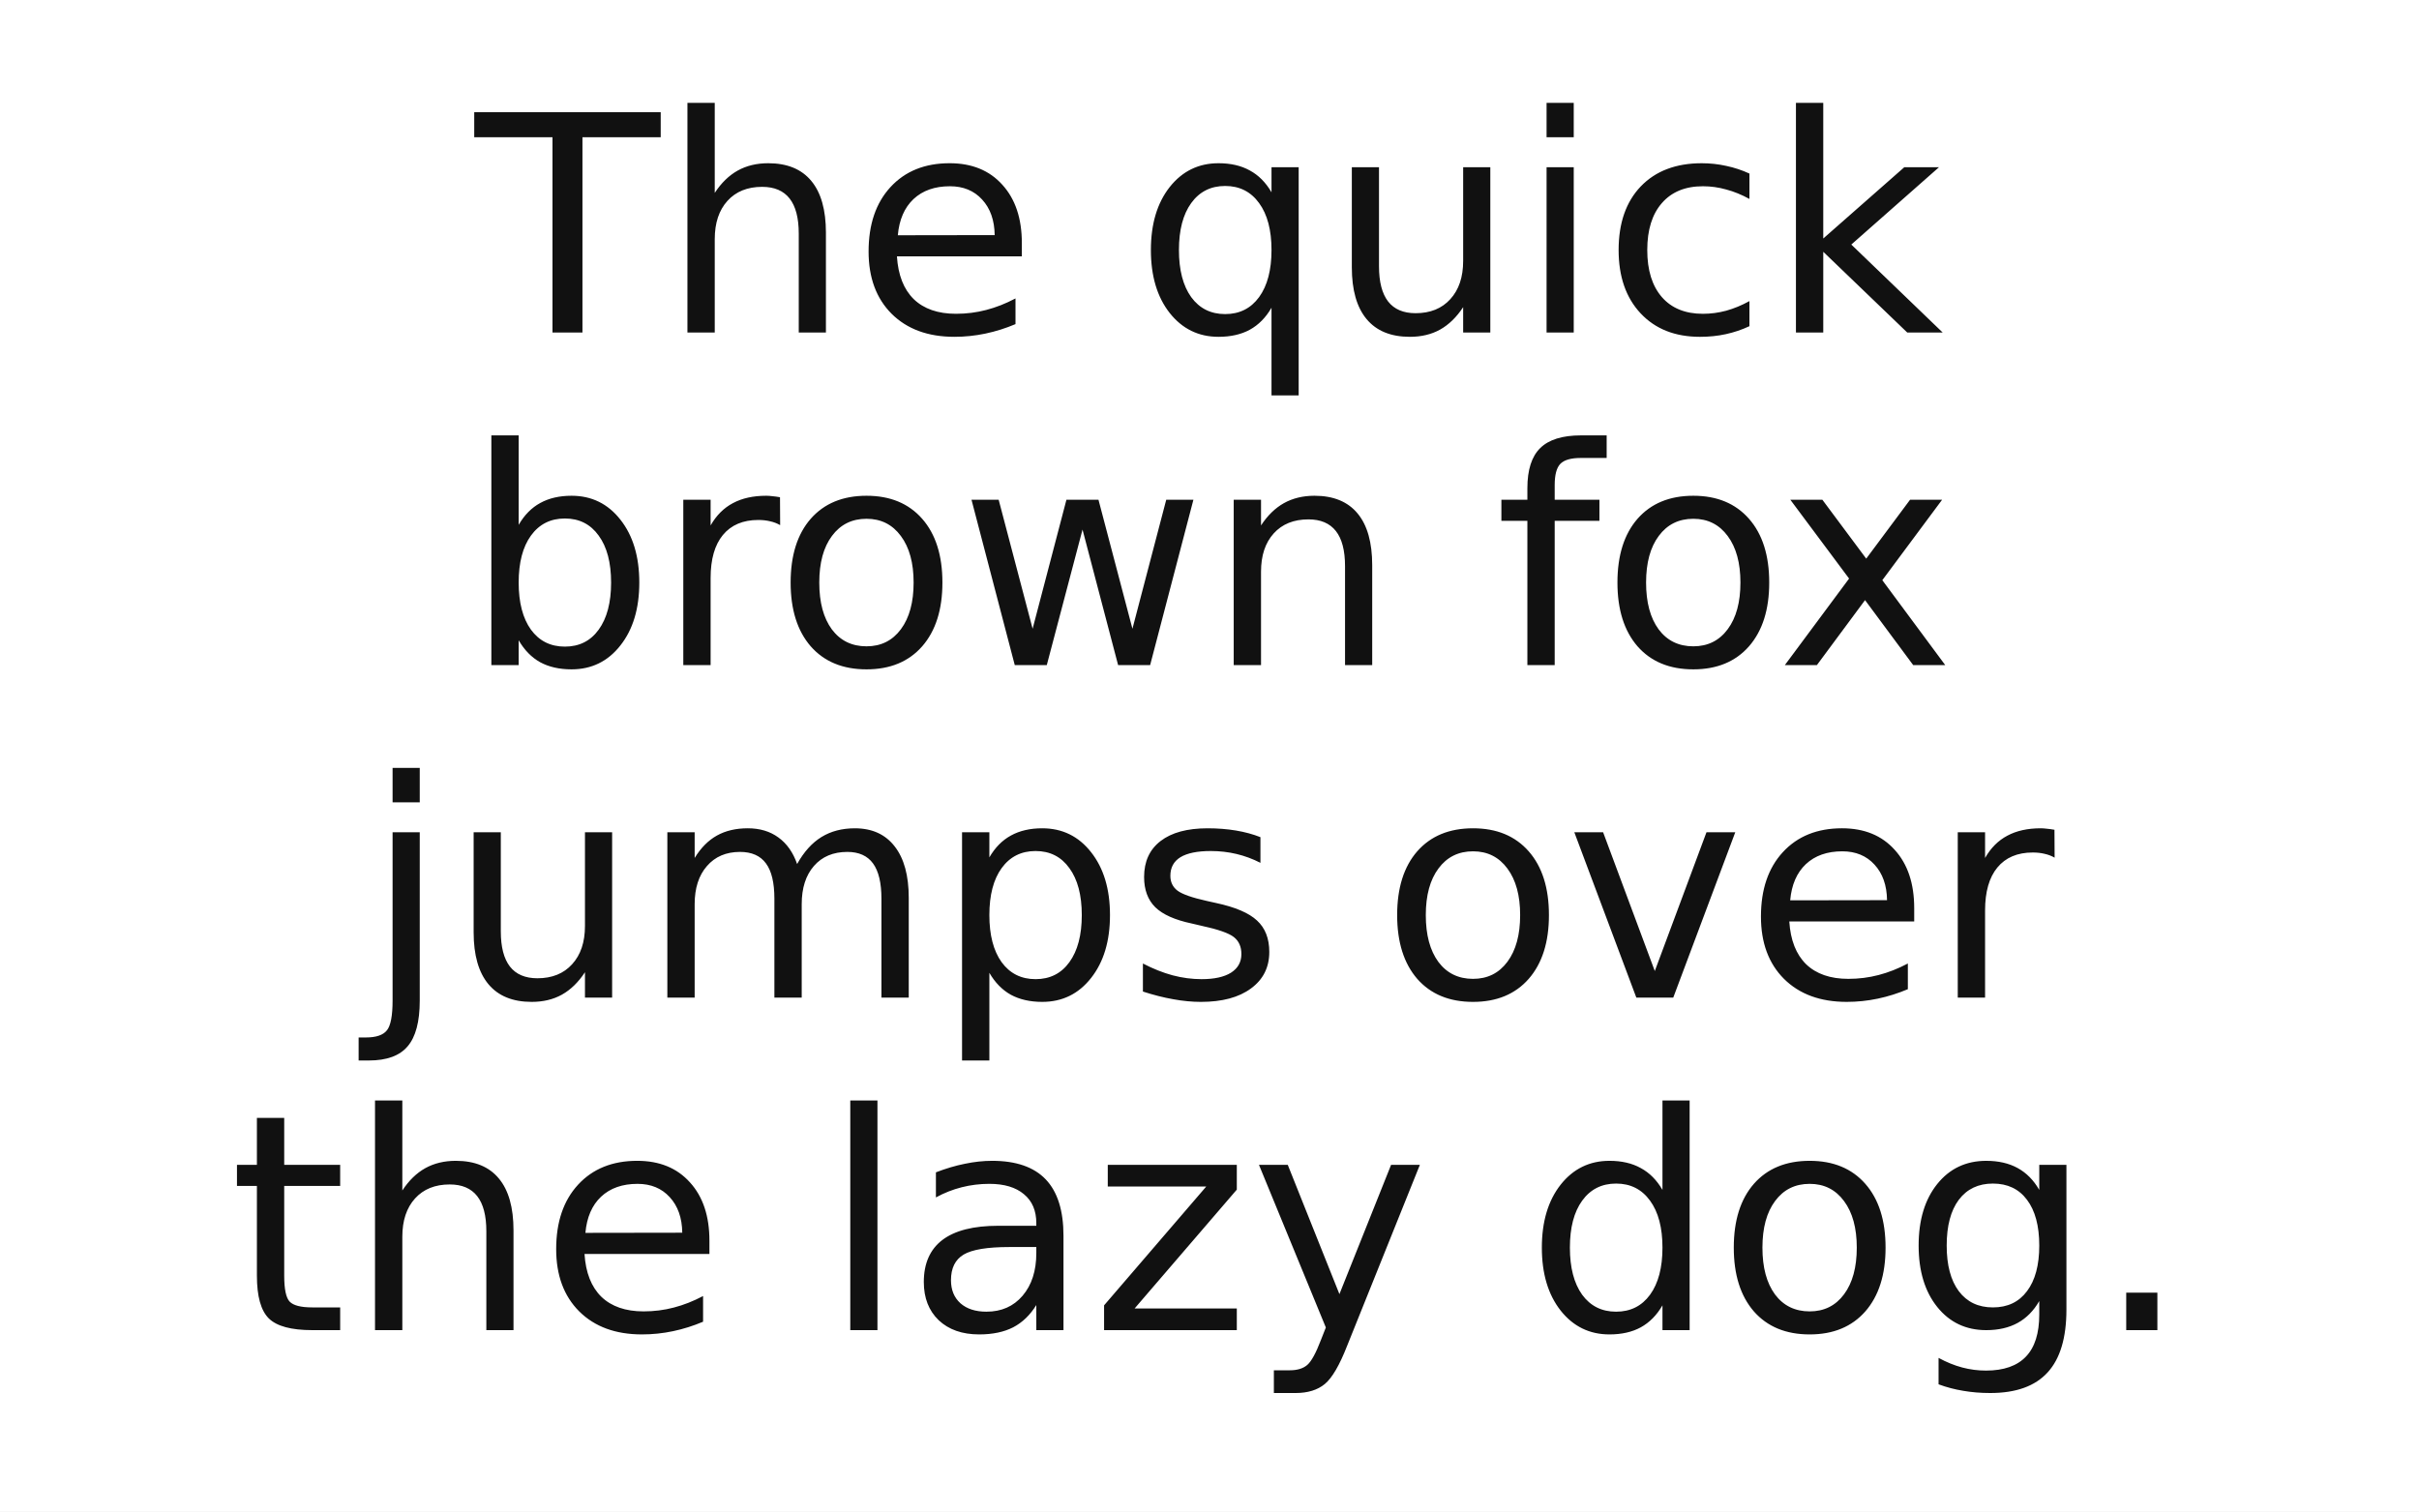
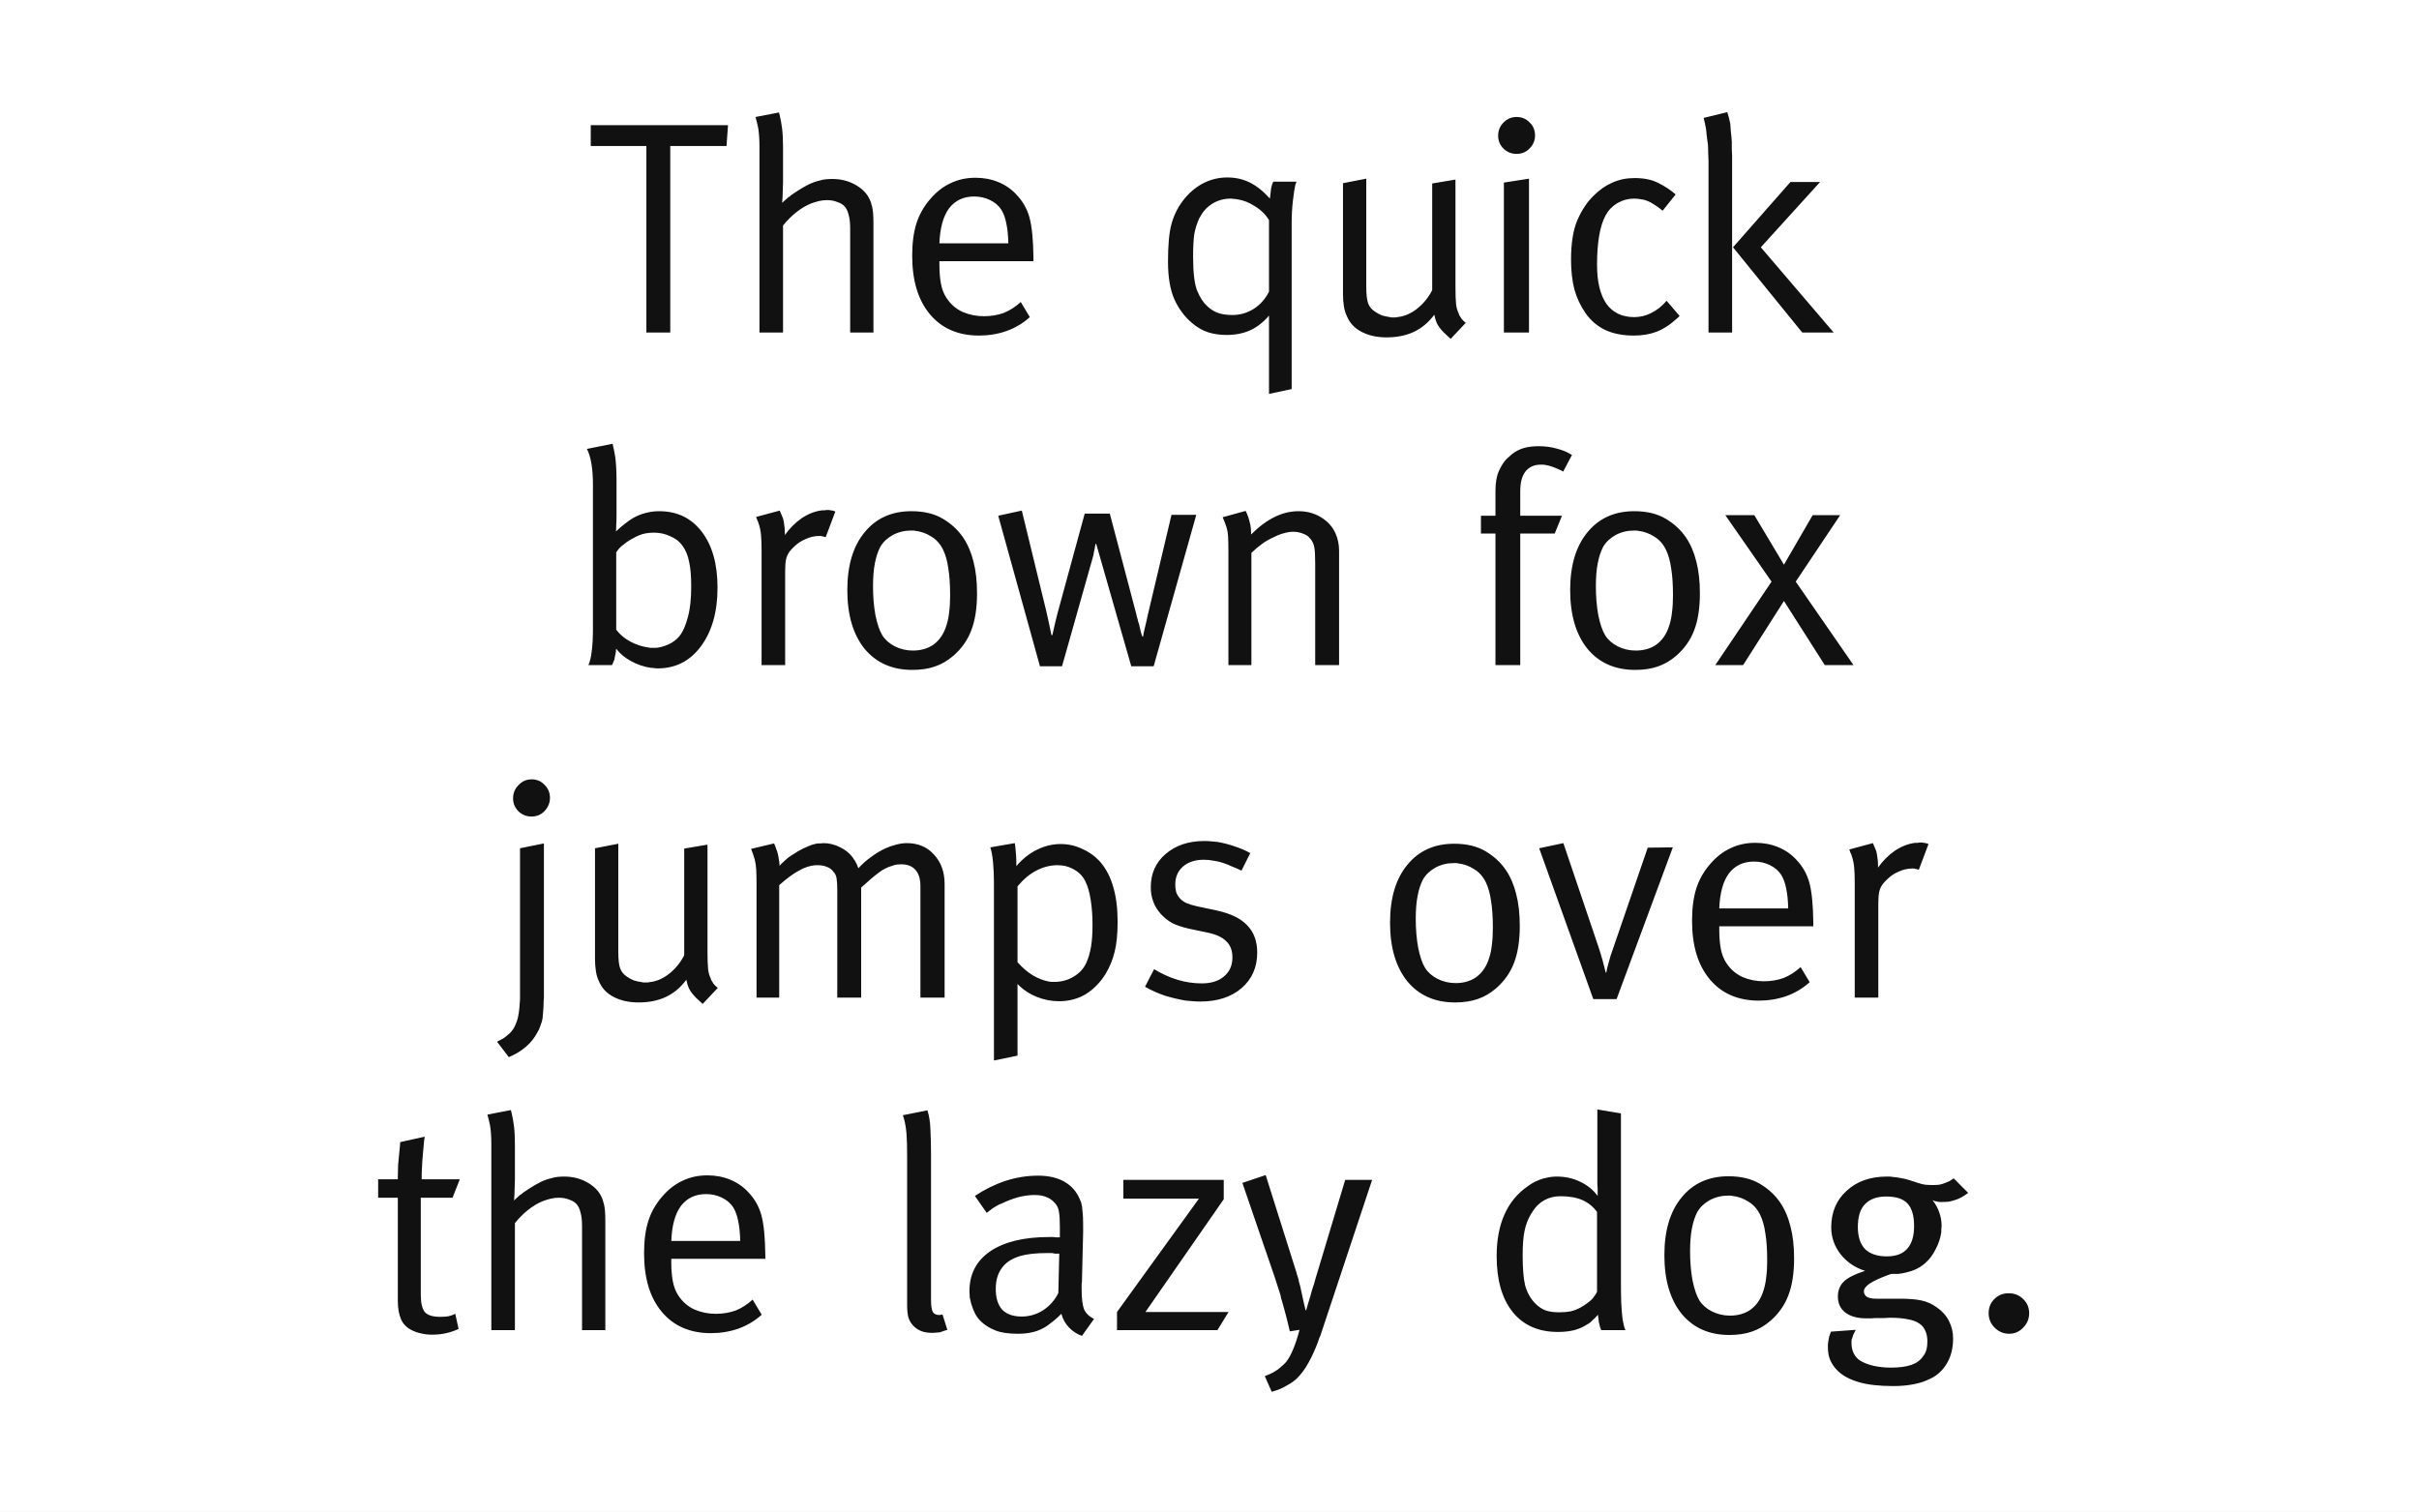
<svg xmlns="http://www.w3.org/2000/svg" viewBox="0 0 800 500">
  <path fill="#fff" d="M0 0h800v500H0z" />
  <g font-weight="400" font-size="100" font-family="Meta" text-anchor="middle" fill="#111">
-     <path d="M156.836 37.1h61.67v8.3h-25.88V110h-9.91V45.4h-25.88zM273.145 76.992V110h-8.985V77.285q0-7.764-3.027-11.62-3.028-3.858-9.082-3.858-7.275 0-11.474 4.638-4.2 4.64-4.2 12.647V110h-9.032V34.023h9.033V63.81q3.223-4.933 7.568-7.374 4.395-2.442 10.108-2.442 9.424 0 14.258 5.86 4.835 5.81 4.835 17.138zM337.94 80.41v4.395h-41.31q.587 9.277 5.567 14.16 5.03 4.834 13.965 4.834 5.176 0 10.01-1.27 4.883-1.27 9.668-3.81v8.497q-4.834 2.05-9.912 3.125-5.078 1.074-10.303 1.074-13.086 0-20.752-7.617-7.617-7.618-7.617-20.607 0-13.427 7.226-21.29 7.276-7.91 19.58-7.91 11.036 0 17.432 7.13 6.445 7.08 6.445 19.287zm-8.985-2.637q-.098-7.373-4.15-11.767-4.004-4.395-10.645-4.395-7.52 0-12.06 4.25-4.493 4.247-5.176 11.962zM389.893 82.705q0 9.912 4.052 15.576 4.102 5.616 11.23 5.616 7.13 0 11.23-5.615 4.103-5.663 4.103-15.575 0-9.912-4.102-15.527-4.1-5.664-11.23-5.664-7.13 0-11.23 5.664-4.053 5.615-4.053 15.527zm30.615 19.092q-2.832 4.883-7.178 7.275-4.297 2.344-10.35 2.344-9.914 0-16.164-7.91-6.2-7.91-6.2-20.8 0-12.892 6.2-20.802 6.25-7.91 16.163-7.91 6.053 0 10.35 2.393 4.346 2.343 7.178 7.226v-8.3h8.984V130.8h-8.984zM447.07 88.418V55.312h8.985v32.764q0 7.764 3.027 11.67 3.027 3.858 9.082 3.858 7.275 0 11.475-4.64 4.247-4.638 4.247-12.646V55.313h8.984V110h-8.983v-8.398q-3.272 4.98-7.617 7.42-4.297 2.394-10.01 2.394-9.424 0-14.307-5.86-4.883-5.86-4.883-17.138zm22.608-34.424zM511.475 55.313h8.984V110h-8.985zm0-21.29h8.984V45.4h-8.985zM578.564 57.412v8.4q-3.808-2.1-7.666-3.126-3.808-1.075-7.714-1.075-8.74 0-13.575 5.568-4.835 5.517-4.835 15.527 0 10.01 4.834 15.576 4.833 5.52 13.574 5.52 3.906 0 7.714-1.027 3.858-1.074 7.666-3.173v8.3q-3.76 1.758-7.812 2.637-4.004.88-8.545.88-12.353 0-19.63-7.765-7.274-7.763-7.274-20.947 0-13.38 7.324-21.045 7.373-7.666 20.166-7.666 4.15 0 8.105.88 3.956.83 7.666 2.538zM593.945 34.023h9.034v44.873l26.805-23.584h11.475l-29.004 25.586L642.48 110h-11.718L602.98 83.29V110h-9.035zM202.1 192.705q0-9.912-4.102-15.527-4.053-5.664-11.182-5.664-7.128 0-11.23 5.664-4.053 5.615-4.053 15.527 0 9.912 4.053 15.576 4.102 5.616 11.23 5.616 7.13 0 11.182-5.615 4.102-5.663 4.102-15.575zm-30.567-19.092q2.832-4.883 7.13-7.226 4.345-2.393 10.35-2.393 9.962 0 16.163 7.91 6.25 7.91 6.25 20.8 0 12.892-6.25 20.802-6.2 7.91-16.162 7.91-6.006 0-10.352-2.344-4.297-2.392-7.13-7.275V220H162.5v-75.977h9.033zM258.008 173.71q-1.514-.878-3.32-1.27-1.758-.438-3.907-.438-7.616 0-11.718 4.98-4.052 4.932-4.052 14.21V220h-9.033v-54.688h9.033v8.497q2.832-4.982 7.373-7.374 4.54-2.442 11.035-2.442.928 0 2.05.147 1.124.098 2.49.342zM286.572 171.61q-7.226 0-11.426 5.665-4.2 5.616-4.2 15.43 0 9.815 4.152 15.48 4.2 5.614 11.474 5.614 7.178 0 11.377-5.665 4.198-5.664 4.198-15.43 0-9.717-4.2-15.38-4.198-5.714-11.376-5.714zm0-7.616q11.72 0 18.408 7.617 6.69 7.62 6.69 21.095 0 13.428-6.69 21.094-6.69 7.616-18.408 7.616-11.767 0-18.457-7.617-6.64-7.667-6.64-21.095 0-13.476 6.64-21.094 6.69-7.616 18.457-7.616zM321.29 165.313h8.983l11.23 42.675 11.183-42.675h10.595l11.232 42.675 11.18-42.675h8.986L380.37 220h-10.595l-11.767-44.824L346.19 220h-10.594zM453.81 186.992V220h-8.986v-32.715q0-7.764-3.027-11.62-3.027-3.858-9.082-3.858-7.276 0-11.475 4.638-4.2 4.64-4.2 12.647V220h-9.032v-54.688h9.033v8.497q3.224-4.933 7.57-7.374 4.394-2.442 10.107-2.442 9.424 0 14.258 5.86 4.834 5.81 4.834 17.138zM531.348 144.023v7.47h-8.594q-4.834 0-6.738 1.954-1.856 1.953-1.856 7.032v4.832h14.795v6.983H514.16V220h-9.033v-47.705h-8.594v-6.982h8.594v-3.81q0-9.13 4.248-13.28 4.248-4.2 13.477-4.2zM560.01 171.61q-7.227 0-11.426 5.665-4.2 5.616-4.2 15.43 0 9.815 4.15 15.48 4.2 5.614 11.476 5.614 7.178 0 11.377-5.665 4.2-5.664 4.2-15.43 0-9.717-4.2-15.38-4.2-5.714-11.377-5.714zm0-7.616q11.72 0 18.408 7.617 6.69 7.62 6.69 21.095 0 13.428-6.69 21.094-6.69 7.616-18.408 7.616-11.768 0-18.457-7.617-6.64-7.667-6.64-21.095 0-13.476 6.64-21.094 6.69-7.616 18.457-7.616zM642.285 165.313l-19.775 26.61L643.31 220h-10.595l-15.918-21.484L600.88 220h-10.597l21.24-28.613-19.433-26.075h10.596l14.502 19.483 14.5-19.482zM129.834 275.313h8.984v55.664q0 10.45-4.004 15.136-3.955 4.688-12.793 4.688h-3.416v-7.616h2.392q5.127 0 6.983-2.393 1.854-2.343 1.854-9.813zm0-21.29h8.984V265.4h-8.984zM156.64 308.418v-33.106h8.985v32.764q0 7.764 3.027 11.67 3.028 3.858 9.082 3.858 7.276 0 11.475-4.64 4.247-4.638 4.247-12.646v-31.005h8.984V330h-8.983v-8.398q-3.27 4.98-7.617 7.42-4.297 2.394-10.01 2.394-9.424 0-14.307-5.86-4.882-5.86-4.882-17.138zm22.608-34.424zM263.623 285.81q3.37-6.054 8.057-8.935 4.687-2.88 11.035-2.88 8.545 0 13.183 6.005 4.64 5.957 4.64 16.992V330h-9.034v-32.715q0-7.86-2.783-11.67-2.783-3.808-8.495-3.808-6.983 0-11.036 4.638-4.053 4.64-4.053 12.647V330h-9.033v-32.715q0-7.91-2.784-11.67-2.783-3.808-8.593-3.808-6.885 0-10.938 4.687-4.054 4.64-4.054 12.598V330h-9.033v-54.688h9.033v8.497q3.076-5.03 7.373-7.423 4.296-2.393 10.204-2.393 5.957 0 10.108 3.027 4.2 3.03 6.2 8.79zM327.197 321.797V350.8h-9.033v-75.488h9.033v8.3q2.832-4.882 7.13-7.225 4.345-2.393 10.35-2.393 9.962 0 16.163 7.91 6.25 7.91 6.25 20.8 0 12.892-6.25 20.802-6.2 7.91-16.162 7.91-6.006 0-10.352-2.344-4.297-2.392-7.13-7.275zm30.567-19.092q0-9.912-4.102-15.527-4.053-5.664-11.182-5.664-7.128 0-11.23 5.664-4.053 5.615-4.053 15.527 0 9.912 4.053 15.576 4.102 5.616 11.23 5.616 7.13 0 11.182-5.615 4.102-5.663 4.102-15.575zM416.846 276.924v8.496q-3.81-1.953-7.91-2.93-4.102-.976-8.497-.976-6.69 0-10.06 2.05-3.32 2.05-3.32 6.153 0 3.125 2.393 4.93 2.393 1.76 9.62 3.37l3.075.684q9.57 2.052 13.575 5.812 4.052 3.71 4.052 10.4 0 7.617-6.054 12.06-6.005 4.444-16.552 4.444-4.395 0-9.18-.88-4.736-.83-10.01-2.538v-9.277q4.98 2.59 9.815 3.907 4.834 1.27 9.57 1.27 6.348 0 9.766-2.15 3.417-2.196 3.417-6.15 0-3.663-2.49-5.617-2.442-1.953-10.79-3.76l-3.126-.732q-8.35-1.758-12.06-5.37-3.71-3.663-3.71-10.01 0-7.715 5.468-11.915 5.47-4.2 15.527-4.2 4.98 0 9.375.734 4.395.732 8.106 2.197zM487.158 281.61q-7.226 0-11.426 5.665-4.2 5.616-4.2 15.43 0 9.815 4.152 15.48 4.2 5.614 11.474 5.614 7.178 0 11.377-5.665 4.2-5.664 4.2-15.43 0-9.717-4.2-15.38-4.2-5.714-11.377-5.714zm0-7.616q11.72 0 18.408 7.617 6.69 7.62 6.69 21.095 0 13.428-6.69 21.094-6.69 7.616-18.408 7.616-11.767 0-18.457-7.617-6.64-7.667-6.64-21.095 0-13.476 6.64-21.094 6.69-7.616 18.458-7.616zM520.654 275.313h9.522l17.09 45.898 17.09-45.897h9.52L553.37 330H541.16zM633.057 300.41v4.395h-41.31q.587 9.277 5.567 14.16 5.03 4.834 13.965 4.834 5.175 0 10.01-1.27 4.882-1.27 9.667-3.81v8.497q-4.834 2.05-9.912 3.125-5.078 1.074-10.303 1.074-13.086 0-20.752-7.617-7.617-7.618-7.617-20.607 0-13.427 7.227-21.29 7.275-7.91 19.58-7.91 11.035 0 17.43 7.13 6.447 7.08 6.447 19.287zm-8.985-2.637q-.097-7.373-4.15-11.767-4.004-4.395-10.645-4.395-7.52 0-12.06 4.25-4.492 4.247-5.176 11.962zM679.492 283.71q-1.513-.878-3.32-1.27-1.758-.438-3.906-.438-7.618 0-11.72 4.98-4.052 4.932-4.052 14.21V330h-9.033v-54.688h9.034v8.497q2.832-4.982 7.373-7.374 4.54-2.442 11.035-2.442.928 0 2.05.147 1.124.098 2.49.342zM93.994 369.785v15.527H112.5v6.983H93.994v29.687q0 6.69 1.807 8.594 1.856 1.904 7.47 1.904h9.23V440h-9.23q-10.4 0-14.354-3.857-3.955-3.907-3.955-14.16v-29.688h-6.59v-6.983h6.59v-15.527zM169.824 406.992V440h-8.984v-32.715q0-7.764-3.027-11.62-3.028-3.858-9.083-3.858-7.275 0-11.474 4.638-4.2 4.64-4.2 12.647V440h-9.033v-75.977h9.034v29.786q3.222-4.933 7.568-7.374 4.395-2.442 10.107-2.442 9.424 0 14.258 5.86 4.834 5.81 4.834 17.138zM234.62 410.41v4.395h-41.31q.586 9.277 5.567 14.16 5.03 4.834 13.965 4.834 5.176 0 10.01-1.27 4.882-1.27 9.668-3.81v8.497q-4.834 2.05-9.913 3.125-5.078 1.074-10.302 1.074-13.086 0-20.752-7.617-7.617-7.618-7.617-20.607 0-13.427 7.226-21.29 7.275-7.91 19.58-7.91 11.035 0 17.432 7.13 6.445 7.08 6.445 19.287zm-8.985-2.637q-.098-7.373-4.15-11.767-4.005-4.395-10.645-4.395-7.52 0-12.06 4.25-4.493 4.247-5.176 11.962zM281.2 364.023h8.986V440H281.2zM333.79 412.51q-10.89 0-15.09 2.49-4.198 2.49-4.198 8.496 0 4.785 3.125 7.617 3.174 2.783 8.594 2.783 7.47 0 11.964-5.273 4.54-5.322 4.54-14.11v-2.003zm17.92-3.71V440h-8.985v-8.3q-3.077 4.98-7.666 7.372-4.59 2.344-11.232 2.344-8.398 0-13.38-4.687-4.93-4.738-4.93-12.648 0-9.228 6.152-13.916 6.2-4.687 18.457-4.687h12.598v-.88q0-6.202-4.102-9.57-4.053-3.42-11.426-3.42-4.687 0-9.13 1.124-4.444 1.123-8.546 3.37v-8.3q4.933-1.906 9.572-2.833 4.638-.976 9.033-.976 11.865 0 17.725 6.152 5.86 6.153 5.86 18.653zM366.357 385.313h42.676v8.203l-33.79 39.306h33.79V440h-43.896v-8.203l33.79-39.307h-32.57zM445.557 445.078q-3.81 9.766-7.422 12.744-3.614 2.98-9.668 2.98h-7.178v-7.52h5.272q3.71 0 5.762-1.76 2.05-1.756 4.54-8.3l1.613-4.1-22.12-53.81h9.522l17.09 42.774 17.09-42.773h9.52zM549.805 393.613v-29.59h8.984V440h-8.985v-8.203q-2.832 4.883-7.178 7.275-4.297 2.344-10.352 2.344-9.912 0-16.162-7.91-6.2-7.91-6.2-20.8 0-12.892 6.2-20.802 6.25-7.91 16.162-7.91 6.055 0 10.352 2.393 4.346 2.343 7.178 7.226zm-30.616 19.092q0 9.912 4.052 15.576 4.102 5.616 11.23 5.616 7.13 0 11.23-5.615 4.103-5.663 4.103-15.575 0-9.912-4.102-15.527-4.1-5.664-11.23-5.664-7.13 0-11.23 5.664-4.054 5.615-4.054 15.527zM598.486 391.61q-7.226 0-11.425 5.665-4.2 5.616-4.2 15.43 0 9.815 4.152 15.48 4.2 5.614 11.474 5.614 7.178 0 11.377-5.665 4.2-5.664 4.2-15.43 0-9.717-4.2-15.38-4.2-5.714-11.377-5.714zm0-7.616q11.72 0 18.41 7.617 6.688 7.62 6.688 21.095 0 13.428-6.69 21.094-6.69 7.616-18.408 7.616-11.767 0-18.457-7.617-6.64-7.667-6.64-21.095 0-13.476 6.64-21.094 6.69-7.616 18.456-7.616zM674.414 412.02q0-9.764-4.053-15.135-4.003-5.37-11.278-5.37-7.227 0-11.28 5.37-4.003 5.37-4.003 15.136 0 9.718 4.003 15.09 4.052 5.37 11.28 5.37 7.274 0 11.278-5.37 4.054-5.372 4.054-15.09zm8.984 21.193q0 13.965-6.2 20.752-6.202 6.836-18.995 6.836-4.736 0-8.935-.732-4.2-.683-8.155-2.148v-8.74q3.955 2.148 7.813 3.174 3.857 1.025 7.86 1.025 8.84 0 13.234-4.64 4.394-4.59 4.394-13.916v-4.443q-2.783 4.835-7.13 7.227-4.345 2.393-10.4 2.393-10.058 0-16.21-7.666-6.153-7.666-6.153-20.313 0-12.694 6.154-20.36 6.152-7.666 16.21-7.666 6.055 0 10.4 2.393 4.347 2.392 7.13 7.226v-8.3h8.984zM703.174 427.598h10.303V440h-10.303z" />
+     <path d="M195.366 48.3v-6.9h45.4l-.5 6.9h-18.6V110h-7.9V48.3h-18.4zM251.162 48.6q0-2-.1-3.4-.1-1.5-.3-2.8l-.4-1.8q-.2-.9-.5-1.9l7.8-1.5v.3q.1.1.1.2.6 2.4.9 4.9.3 2.5.3 6.1v11.6q0 1.4-.1 3.1 0 1.7-.2 3.7.6-.6 1.1-1 .5-.5 1-.9l.4-.2.4-.4q.4-.3.9-.6l1.2-.8q2-1.3 3.8-2.2 1.9-.9 3.7-1.3 1-.3 2-.4 1-.1 2.1-.1 4.5 0 8.1 2.2 3.6 2.2 4.7 5.7.1.2.1.5.1.2.2.5.3 1.2.4 2.6.1 1.3.1 3.6V110h-7.7V75.6q0-2.8-.5-4.5-.4-1.8-1.4-2.9-.9-.9-2.4-1.4-1.5-.6-3.4-.6-1.3 0-2.6.3t-2.6.8q-2.5 1-4.9 2.9-2.3 1.8-4.4 4.4V110h-7.8V48.6zM325.377 104.6q3.6 0 6.6-1.1 3-1.2 5.6-3.6l3 5q-3.3 3-7.7 4.6-4.3 1.5-9.1 1.5-10.3 0-16.2-7-5.9-7-5.9-19.4 0-6.3 1.4-10.7 1.4-4.4 4.6-8.1 3-3.5 6.7-5.2 3.7-1.8 8.2-1.8 4.1 0 7.5 1.4 3.5 1.4 6 4.1 3.2 3.3 4.4 7.7 1.2 4.4 1.3 13.3v1.1h-31.1v1.2q0 3.5.5 6.2t1.8 4.7q2.1 3.2 5.4 4.7 3.3 1.4 7 1.4zm-3.2-39.6q-5.3 0-8.3 3.9-2.9 3.9-3.2 11.6h22.8q-.1-4.1-.7-6.7-.5-2.6-1.6-4.4-1.3-2-3.7-3.2-2.4-1.2-5.3-1.2zM419.976 65.7q.2-2.1.4-3.4.3-1.4.7-2.2h7.7q-.1.2-.2.5-.1.2-.2.6-.4 1.8-.8 5.3-.4 3.4-.4 7.3v54.9l-7.5 1.6v-25.9q-2.8 3.3-6.3 4.9-3.4 1.5-7.7 1.5-3.4 0-6.2-.9-2.7-.9-5.2-3-3.7-3.1-5.9-7.9-2.1-4.8-2.1-12.4 0-8.2 1.1-12.3 1.1-4.2 3.6-7.6 2.8-3.8 6.6-5.9 3.9-2.1 8.3-2.1 4.1 0 7.5 1.7 3.4 1.7 6.6 5.3zm-.3 30.8V72.8q-1.7-2.8-4.7-4.6-2.9-1.9-6-2.3-.5-.1-1-.1-.5-.1-1-.1-3.2 0-5.9 1.6t-4.2 4.5q-.1.1-.2.3 0 .1-.1.2-1.1 2.4-1.6 5.1-.4 2.7-.4 7.4 0 8.2 1.4 11.5 1.4 3.3 3.3 5 1.6 1.5 3.5 2.2 2 .7 4.8.7 3.8 0 7-2t5.1-5.7zM444.145 97.2V60.6l7.7-1.5v35.8q0 3.7.6 5.4.6 1.7 2.3 2.8 1 .7 2.2 1.2 1.3.4 2.7.6.3.1.6.1h1.2q.3 0 .6-.1 3.4-.3 6.5-2.7 3.2-2.5 5.1-6.2V60.7l7.7-1.3v35.3q0 4.1.2 5.9.2 1.8.9 3.1v.2q.1 0 .1.1v.2q.1 0 .1.1.2.3.3.5.2.2.3.5.3.3.6.7.4.3.9.8l-5 5.3q-.9-.8-1.6-1.5-.7-.6-1.2-1.2-1.1-1.2-1.7-2.4-.6-1.3-.9-2.9-2.8 3.8-6.8 5.7-3.9 1.8-9 1.8-4.7 0-8.2-1.8-3.5-1.8-4.9-5.2-.7-1.4-1-3.3-.3-1.9-.3-4.1zM497.36 110V60.4l8.3-1.3V110h-8.3zm-1.9-65.1q0-2.6 1.8-4.4 1.8-1.8 4.3-1.8 2.6 0 4.3 1.8 1.8 1.7 1.8 4.3 0 2.5-1.8 4.3-1.7 1.8-4.3 1.8-2.5 0-4.3-1.7-1.8-1.8-1.8-4.3zM540.565 58.9q4.7 0 7.8 1.6 3.1 1.5 5.8 3.8l-4.3 5.4q-1.6-1.3-2.9-2.1-1.2-.8-2.3-1.2-1-.4-2.1-.5-1-.2-2.2-.2-2.9 0-5.5 1.5-2.5 1.5-3.9 4.1-1.4 2.6-2.1 6.7-.7 4.1-.7 9.6 0 8.4 3.1 12.9 3.2 4.4 9.2 4.4 3 0 5.7-1.4 2.8-1.4 5-4l4.3 5q-.3.4-.7.7-.3.3-.7.6-3.1 2.8-6.4 4-3.2 1.2-7.4 1.2-5.3 0-9.3-1.8-4-1.9-6.6-5.6-2.5-3.6-3.7-7.9-1.1-4.3-1.1-9.8 0-8.2 2.1-13.1 2.2-5 5.4-8.1 2.9-2.9 6.2-4.3 3.3-1.5 7.3-1.5zM564.134 42.2q-.1-.5-.2-.9t-.1-.7l-.1-.1q0-.3-.1-.6-.1-.4-.2-.9l7.8-1.9q.3 1 .5 1.7t.3 1.3q.1.2.1.5.1.2.1.4.1 1.1.2 2.7.2 1.5.3 3.2v2.4q.1 1.2.1 2.2V110h-7.8V53.2q0-1.1-.1-2.5 0-1.4-.1-2.9-.2-1.5-.4-2.9-.1-1.5-.3-2.7zm9 39.6l19-21.6h9.8l-19.6 21.6 24.1 28.2h-10.4l-22.9-28.2zM194.095 148.5l8.5-1.7q.3 1.2.5 2.3l.4 2.2q.2 1.7.3 3.6.1 1.9.1 4.3v11.1q0 1.9-.1 3.5 0 1.5-.1 2 1.5-1.4 2.9-2.5t2.7-1.9q2.1-1.2 4.2-1.7 2.1-.6 4.5-.6 8.9 0 14.1 6.8 5.2 6.8 5.2 18.5 0 12-5.5 19.4-5.4 7.3-14.3 7.3-.6 0-1.2-.1-.5 0-1.1-.1-3.4-.5-6.5-2.2-3.1-1.7-4.9-4.1 0 .2-.1.5v.4q-.1.8-.3 1.5l-.2 1.2q-.2.4-.4.9-.1.4-.4.9h-7.8q.8-1.8 1.1-4.6.4-2.8.4-7.8v-47.3q0-4-.5-6.9-.5-3-1.5-4.9zm13.2 30.8q-.9.7-1.4 1.1-.5.3-.8.7l-.2.2-.2.2q-.2.2-.4.5t-.5.7v25.6q1.7 2.3 4.6 3.9 3 1.6 6.1 2 .4.1.8.1h1.6q.5-.1.9-.1 2.2-.4 4.2-1.5 2-1.2 3.1-2.8 1.4-2 2.4-5.8 1.1-3.9 1.1-10.2 0-5-.7-8.1-.6-3.1-2.2-5.3-1.4-2-4-3.1-2.5-1.2-5.4-1.2-1.3 0-2.6.2-1.2.2-2.4.7-1 .4-2 1-1 .5-2 1.2zM251.864 182q0-3.3-.2-5.2-.2-2-.8-3.7-.1-.5-.4-1-.2-.5-.4-1.1l7.8-2.1.6 1.4q.3.6.5 1.2.3 1.1.4 2.2.2 1.1.2 2.6v.7q2.4-3.4 5.6-5.6 3.3-2.2 6.8-2.6h.8q.4-.1.8-.1H273.864q.4 0 .8.1t.7.1q.4.1.6.2l.3.1-3.2 8.5q-.4-.1-.7-.2-.3-.1-.5-.1-.2-.1-.5-.1h-.5q-2.2 0-4.4 1-2.2.9-3.9 2.6l-.8.8q-.3.4-.6.7-.9 1.2-1.2 2.6-.3 1.4-.3 3.8V220h-7.8v-38zM280.22 195.2q0-12.2 5.7-19.1 5.7-7 15.5-7 6.2 0 10.4 2.5t6.7 6.2q2.3 3.4 3.4 7.9 1.2 4.5 1.2 10.6 0 7.3-1.9 12.2-1.8 4.8-5.9 8.4-2.9 2.5-6.2 3.6-3.2 1.1-7.4 1.1-10 0-15.8-7-5.7-7.1-5.7-19.4zm31.7-13.3q-1.4-2.9-3.9-4.4-2.5-1.6-5.3-1.9-.3-.1-.7-.1h-.7q-3.3 0-6.1 1.5-2.7 1.5-4.1 3.9-1.2 2.3-1.8 5.5-.6 3.1-.6 7.5 0 5.2.8 9.6.9 4.4 2.3 6.7 1.4 2.2 4.1 3.6 2.8 1.4 6 1.4 3.9 0 6.7-1.9 2.8-2 4.1-5.6l.2-.6.2-.6q.6-2 .8-4.2.3-2.2.3-5.4 0-5.3-.6-8.9-.5-3.6-1.7-6.1zM343.93 220.4l-13.8-49.8 7.8-1.7 8 32.9q.8 3.4 1.3 5.9l.5 2.4h.3l.5-2.2q.5-2.3 1.2-5l9-33h8.3l8.8 33.4q.1.6.3 1.2.2.6.3 1.3.1.1.1.2t.1.2q.4 1.6.7 3 .4 1.3.5 1.4h.2q0-.1.2-1.2.3-1.2.6-2.6.2-.9.4-1.7.2-.9.3-1.4l7.9-33.4h8.2l-14.1 50.1h-7.4l-11.6-40.5h-.2l-.2.9q-.1.9-.4 2 0 .4-.1.8l-.2.6q0 .2-.1.4 0 .2-.1.4l-10 35.4h-7.3zM406.256 182.9q0-3.5-.1-5.3-.1-1.9-.6-3.4-.2-.7-.5-1.4-.3-.8-.7-1.7l7.6-2.1q.5 1 .8 1.9.3.8.5 1.7.3 1 .4 2 .1 1 .1 2.2 3.9-3.9 7.8-5.8t7.9-1.9q4.1 0 7.4 2 3.3 2 4.8 5.3.6 1.3.9 2.8.3 1.5.3 3V220h-7.9v-33.7q0-3.8-.3-5.3-.3-1.6-1.3-2.8h-.1q0-.1-.1-.2-.8-1-2.3-1.5-1.5-.6-3.2-.6-1.4 0-3.1.5-1.6.4-3.3 1.3-2.1.9-4 2.3t-3.4 2.9V220h-7.6v-37.1zM519.87 150.5l-2.9 5.5q-.1-.1-.2-.1-.1-.1-.3-.2-1.2-.6-2.8-1.2-1.6-.6-3.3-.8h-.8q-3.3 0-5.1 2.3-1.7 2.2-1.7 6.5v8.1h13.8l-2.4 5.9h-11.4V220h-8.2v-43.5h-4.8v-5.9h4.8v-8.2q0-4 1.1-6.5t2.5-4q.5-.5 1-.9.5-.5.9-.8 1.8-1.4 3.9-2 2.1-.6 4.9-.6 3.2 0 6 .8 2.8.7 5 2.1zM519.28 195.2q0-12.2 5.7-19.1 5.7-7 15.5-7 6.2 0 10.4 2.5t6.7 6.2q2.3 3.4 3.4 7.9 1.2 4.5 1.2 10.6 0 7.3-1.9 12.2-1.8 4.8-5.9 8.4-2.9 2.5-6.2 3.6-3.2 1.1-7.4 1.1-10 0-15.8-7-5.7-7.1-5.7-19.4zm31.7-13.3q-1.4-2.9-3.9-4.4-2.5-1.6-5.3-1.9-.3-.1-.7-.1h-.7q-3.3 0-6.1 1.5-2.7 1.5-4.1 3.9-1.2 2.3-1.8 5.5-.6 3.1-.6 7.5 0 5.2.8 9.6.9 4.4 2.3 6.7 1.4 2.2 4.1 3.6 2.8 1.4 6 1.4 3.9 0 6.7-1.9 2.8-2 4.1-5.6l.2-.6.2-.6q.6-2 .8-4.2.3-2.2.3-5.4 0-5.3-.6-8.9-.5-3.6-1.7-6.1zM585.878 192.4l-15.3-22h9.6l9.8 16.4 9.5-16.4h9.1l-14.7 22 19.1 27.6h-9.5l-13.5-21.2-13.5 21.2h-9.2l18.6-27.6zM171.98 328.3v-47.7l7.9-1.6v51q0 .6-.1 1.3 0 1.4-.1 2.7-.1 1.4-.2 2.3 0 .4-.1.8-.1.5-.2.9-.3.9-.6 1.7-.3.9-.8 1.7-1.5 2.9-3.9 4.9-2.3 2-5.6 3.4l-3.9-5.1q.9-.5 1.5-.8.6-.3 1-.6.3-.2.5-.4.2-.1.4-.3l.4-.4q.2-.1.4-.3 1.4-1.4 2-3.1.7-1.6 1-3.7.1-.9.2-1.7.1-.8.1-1.5.1-.8.1-1.6v-1.9zm-2.3-64.2q0-2.6 1.8-4.4 1.8-1.9 4.3-1.9 2.6 0 4.3 1.8 1.8 1.8 1.8 4.3t-1.8 4.4q-1.7 1.8-4.3 1.8-2.5 0-4.3-1.7-1.8-1.8-1.8-4.3zM196.78 317.2v-36.6l7.7-1.5v35.8q0 3.7.6 5.4.6 1.7 2.3 2.8 1 .7 2.2 1.2 1.3.4 2.7.6.3.1.6.1h1.2q.3 0 .6-.1 3.4-.3 6.5-2.7 3.2-2.5 5.1-6.2v-35.3l7.7-1.3v35.3q0 4.1.2 5.9.2 1.8.9 3.1v.2q.1 0 .1.1v.2q.1 0 .1.1.2.3.3.5.2.2.3.5.3.3.6.7.4.3.9.8l-5 5.3q-.9-.8-1.6-1.5-.7-.6-1.2-1.2-1.1-1.2-1.7-2.4-.6-1.3-.9-2.9-2.8 3.8-6.8 5.7-3.9 1.8-9 1.8-4.7 0-8.2-1.8-3.5-1.8-4.9-5.2-.7-1.4-1-3.3-.3-1.9-.3-4.1zM250.197 292.9q0-3.4-.1-5.2-.1-1.9-.5-3.4-.2-.8-.5-1.6-.3-.9-.7-1.9l7.6-1.8q.4.8.7 1.8.4.9.6 1.9.2.9.3 1.8.2.8.2 1.5v.4q.7-.8 1.3-1.3.6-.6 1.1-1 .3-.3.6-.5l.6-.4q.5-.4 1.1-.7.6-.4 1.4-.9 1.9-1.1 3.5-1.7 1.6-.7 3.1-.9h.9q.5-.1.9-.1 2.9 0 5.6 1.4 2.7 1.3 4.3 3.6l.2.4.3.3q.1.3.2.5.2.2.3.5.2.3.3.7.2.4.4.9 2-2.2 4.3-3.8 2.3-1.7 4.7-2.8 1.8-.8 3.5-1.2 1.8-.5 3.5-.5 5.6 0 9 3.8 3.5 3.8 3.5 9.7V330h-8v-36.8q0-3.6-1.6-5.4-1.6-1.9-4.8-1.9-.7 0-1.5.1-.7.1-1.4.4-1.2.3-2.3.9-1.1.5-2.1 1.3-1.1.8-2.4 1.9-1.2 1-2.6 2.3l-.9.8V330h-7.9v-35.4q0-2.7-.2-3.8-.1-1.1-.7-2l-.2-.2q-.1-.2-.3-.4-.9-1.1-2.2-1.5-1.2-.5-2.9-.5h-.7q-2.7.2-5.5 1.8-2.8 1.5-6.5 4.8V330h-7.5v-37.1zM328.712 292.3q0-4.1-.3-7.1-.3-3.1-.9-4.9l8.1-1.4q.2 1.1.3 2.7.2 1.6.2 3.6v1.3q3.1-3.6 6.8-5.4 3.8-1.9 7.9-1.9 3.8 0 7.3 1.7 3.5 1.6 6 4.5 2.8 3.4 4.1 8.2 1.4 4.7 1.4 11.4 0 6-1 9.9-.9 3.8-3 7.3-2.7 4.3-6.6 6.7-3.9 2.3-8.8 2.3-3.8 0-7.5-1.5-3.6-1.5-6.2-4.2v23.7l-7.8 1.6v-58.5zm7.8.9v25.1q2.4 2.7 5 4.3 2.7 1.6 5.4 2.1.4 0 .9.1h.9q3.5 0 6.3-1.7 2.9-1.7 4.2-4.5 1.1-2.4 1.6-5.4.5-3 .5-7.2 0-4.5-.6-8.3-.6-3.8-1.7-6-1.2-2.6-3.7-4-2.5-1.5-5.5-1.5-3.7 0-7.1 1.8-3.3 1.7-6.2 5.2zM398.28 278.2q1.1 0 2.1.1l2.2.2q3 .5 5.8 1.5 2.8.9 5.1 2.2l-2.9 5.8q-1.6-.8-3.2-1.4-1.5-.7-3-1.2-1.6-.5-3.1-.7-1.5-.3-3.2-.3-4.3 0-6.9 2.3-2.5 2.2-2.5 5.9 0 1.3.3 2.5.4 1.1 1.1 1.9.8 1 2.2 1.7 1.4.6 3.6 1.1l6.6 1.4q6.8 1.5 10 4.9 3.3 3.4 3.3 9 0 7.3-5.2 11.8-5.2 4.4-13.6 4.4-1.2 0-2.4-.1l-2.4-.2q-3.6-.6-7.1-1.7-3.5-1.2-6.4-2.9l3-5.8q3.8 2.3 7.7 3.5 4 1.2 8.1 1.2 4.6 0 7.3-2.3 2.8-2.3 2.8-6.3 0-3.4-2-5.3-1.9-2-6.2-2.9l-6.2-1.3q-3.4-.8-5.6-1.9-2.1-1.2-3.8-3.1-1.6-1.8-2.4-4-.8-2.2-.8-4.7 0-6.8 4.9-11 5-4.3 12.8-4.3zM459.71 305.2q0-12.2 5.7-19.1 5.7-7 15.5-7 6.2 0 10.4 2.5t6.7 6.2q2.3 3.4 3.4 7.9 1.2 4.5 1.2 10.6 0 7.3-1.9 12.2-1.8 4.8-5.9 8.4-2.9 2.5-6.2 3.6-3.2 1.1-7.4 1.1-10 0-15.8-7-5.7-7.1-5.7-19.4zm31.7-13.3q-1.4-2.9-3.9-4.4-2.5-1.6-5.3-1.9-.3-.1-.7-.1h-.7q-3.3 0-6.1 1.5-2.7 1.5-4.1 3.9-1.2 2.3-1.8 5.5-.6 3.1-.6 7.5 0 5.2.8 9.6.9 4.4 2.3 6.7 1.4 2.2 4.1 3.6 2.8 1.4 6 1.4 3.9 0 6.7-1.9 2.8-2 4.1-5.6l.2-.6.2-.6q.6-2 .8-4.2.3-2.2.3-5.4 0-5.3-.6-8.9-.5-3.6-1.7-6.1zM526.93 330.5l-17.9-49.9 8-1.7 11.6 34.3q.8 2.4 1.4 4.6.6 2.2 1 3.9h.2q.2-.8.3-1.5.2-.8.4-1.5.3-1.2.7-2.5.4-1.3 1-2.9l11.3-32.9 8.3-.1-18.6 50.2h-7.7zM583.288 324.6q3.6 0 6.6-1.1 3-1.2 5.6-3.6l3 5q-3.3 3-7.7 4.6-4.3 1.5-9.1 1.5-10.3 0-16.2-7-5.9-7-5.9-19.4 0-6.3 1.4-10.7 1.4-4.4 4.6-8.1 3-3.5 6.7-5.2 3.7-1.8 8.2-1.8 4.1 0 7.5 1.4 3.5 1.4 6 4.1 3.2 3.3 4.4 7.7 1.2 4.4 1.3 13.3v1.1h-31.1v1.2q0 3.5.5 6.2t1.8 4.7q2.1 3.2 5.4 4.7 3.3 1.4 7 1.4zm-3.2-39.6q-5.3 0-8.3 3.9-2.9 3.9-3.2 11.6h22.8q-.1-4.1-.7-6.7-.5-2.6-1.6-4.4-1.3-2-3.7-3.2-2.4-1.2-5.3-1.2zM613.388 292q0-3.3-.2-5.2-.2-2-.8-3.7-.1-.5-.4-1-.2-.5-.4-1.1l7.8-2.1.6 1.4q.3.6.5 1.2.3 1.1.4 2.2.2 1.1.2 2.6v.7q2.4-3.4 5.6-5.6 3.3-2.2 6.8-2.6h.8q.4-.1.8-.1H635.387q.4 0 .8.1t.7.1q.4.1.6.2l.3.1-3.2 8.5q-.4-.1-.7-.2-.3-.1-.5-.1-.2-.1-.5-.1h-.5q-2.2 0-4.4 1-2.2.9-3.9 2.6l-.8.8q-.3.4-.6.7-.9 1.2-1.2 2.6-.3 1.4-.3 3.8V330h-7.8v-38zM139.463 390.1h12.6l-2.4 6.1h-10.5v32q0 4.1 1.3 5.8 1.4 1.6 5.1 1.6 1.7 0 2.8-.2 1.2-.3 2.2-.8l1.1 5q-1.9.9-4.1 1.4-2.1.5-4.7.5-1.9 0-3.5-.4-1.6-.3-3-1-2.6-1.2-3.7-3.6-1.1-2.5-1.1-6.2v-34.1h-6.5v-6.1h6.5v-.6q0-1.9.1-4.2.2-2.4.6-6.2l.1-1.3 8.1-1.8-.2 1.3q-.1 1.2-.3 3.3-.1 1.6-.3 3.5-.1 1.9-.2 3.9v2.1zM162.49 378.6q0-2-.1-3.4-.1-1.5-.3-2.8l-.4-1.8q-.2-.9-.5-1.9l7.8-1.5v.3q.1.1.1.2.6 2.4.9 4.9.3 2.5.3 6.1v11.6q0 1.4-.1 3.1 0 1.7-.2 3.7.6-.6 1.1-1 .5-.5 1-.9l.4-.2.4-.4q.4-.3.9-.6l1.2-.8q2-1.3 3.8-2.2 1.9-.9 3.7-1.3 1-.3 2-.4 1-.1 2.1-.1 4.5 0 8.1 2.2 3.6 2.2 4.7 5.7.1.2.1.5.1.2.2.5.3 1.2.4 2.6.1 1.3.1 3.6V440h-7.7v-34.4q0-2.8-.5-4.5-.4-1.8-1.4-2.9-.9-.9-2.4-1.4-1.5-.6-3.4-.6-1.3 0-2.6.3t-2.6.8q-2.5 1-4.9 2.9-2.3 1.8-4.4 4.4V440h-7.8v-61.4zM236.705 434.6q3.6 0 6.6-1.1 3-1.2 5.6-3.6l3 5q-3.3 3-7.7 4.6-4.3 1.5-9.1 1.5-10.3 0-16.2-7-5.9-7-5.9-19.4 0-6.3 1.4-10.7 1.4-4.4 4.6-8.1 3-3.5 6.7-5.2 3.7-1.8 8.2-1.8 4.1 0 7.5 1.4 3.5 1.4 6 4.1 3.2 3.3 4.4 7.7 1.2 4.4 1.3 13.3v1.1h-31.1v1.2q0 3.5.5 6.2t1.8 4.7q2.1 3.2 5.4 4.7 3.3 1.4 7 1.4zm-3.2-39.6q-5.3 0-8.3 3.9-2.9 3.9-3.2 11.6h22.8q-.1-4.1-.7-6.7-.5-2.6-1.6-4.4-1.3-2-3.7-3.2-2.4-1.2-5.3-1.2zM300.004 382.7q0-4.9-.2-7.5-.2-2.7-.8-5l-.2-.6q-.1-.4-.2-.7l8.1-1.6q.9 2.7 1 6.4.2 3.6.2 7.8V430q0 2.9.6 4 .6 1 2.2 1h.2q.1 0 .2-.1h.5l.1-.1 1.6 5.1q-.7.2-1.3.4-.5.2-1.1.4-.5.1-1.2.1-.6.1-1.4.1-1.9 0-3.4-.5-1.4-.5-2.5-1.5-1.3-1.2-1.9-2.8-.5-1.6-.5-4.3v-49.1zM326.31 401.2l-3.9-5.6q5-3.3 10.2-5 5.3-1.7 10.7-1.7 5.2 0 8.7 2 3.5 2 5.1 5.8.1.2.2.5l.2.4q.4 1.4.5 3.1.2 1.6.2 4.5v2.5l-.4 16.4q-.1.5-.1 1.1v1.2q0 4.6.8 6.7.9 2 3.3 3.2l-4 5.6q-2.5-.9-4.3-2.8-1.8-1.9-2.5-4.5-1.2 1.2-2.4 2.2-1.1.9-2.2 1.7-2.2 1.5-4.6 2.1-2.3.6-5.2.6-4.7 0-7.4-1.1-2.6-1-4.6-2.8-1.3-1.2-2.1-2.7-.8-1.6-1.3-3.3-.3-1.1-.5-2.1-.1-1.1-.1-2.1 0-8.5 6.9-13.2 7-4.7 19.5-4.7h1.1q.5 0 1 .1h1.4v-3.5q0-3.3-.3-4.9-.2-1.7-1.3-2.9-1.2-1.4-2.8-2-1.6-.7-3.9-.7-2.2 0-4.5.5t-5.1 1.7q-.7.3-1.3.6l-1 .4q-.5.3-.9.5t-.8.5q-.5.3-1.1.8-.5.4-1.2.9zm23.7 26.5l.3-13h-1.4l-1-.2h-1.5q-5.7 0-9.1 1-3.3 1-5.2 3-1.4 1.5-2.1 3.4-.7 1.9-.7 4.5 0 4.4 2.1 6.8 2.2 2.3 6.5 2.3 3.8 0 7.1-2.1 3.3-2.2 5-5.7zM371.51 396.5v-6.2h33.2v6.4l-25.9 37.3h27.5l-3.7 6h-33.2v-6l27.1-37.5h-25zM421.577 422.5l-10.7-31.2 7.7-2.6 10.2 32.3.2.8q.2.4.3.9.2.6.3 1.3l.4 1.4q.7 3 1.2 5.5l.6 2.5h.2l.6-2.1q.7-2.2 1.4-4.8l.6-1.8q.3-1 .5-1.8l9.8-32.6h8.9l-17.1 51.5q-.2.4-.4.9l-.4 1.2q-1.3 3.5-3.1 6.8t-4 5.4q-1.3 1.2-3.2 2.2-1.8 1.1-3.7 1.7-.3.1-.7.2l-.6.2-2.3-5.2q.7-.2 1.5-.6.8-.3 1.6-.8 1.1-.6 2.1-1.5 1-.8 1.8-1.7 1.3-1.6 2.4-4.3 1.1-2.6 2.1-6.4l-3.2.5q-.3-1.4-1-4.1-.7-2.8-1.6-5.9-.1-.5-.3-1l-.2-1q-.5-1.6-1-3.1-.5-1.6-.9-2.8zM528.265 367l7.8 1.3v55.6q0 3.8.1 7.1.2 3.3.4 5 .1.4.1.7.1.3.1.6.1.2.1.4.1.2.1.4.1.4.2.9.2.4.4 1h-8q-.2-.6-.4-1-.1-.5-.2-.9t-.2-.7q0-.4-.1-.9 0-.4-.1-.7 0-.4-.1-.9-.6.7-1.1 1.2-.4.4-.9.8-.2.3-.5.5-.2.2-.5.4-.1 0-.2.1-.1 0-.2.1-1.9 1.3-4.4 2-2.5.6-5.4.6-9.7 0-15-6.6-5.3-6.6-5.3-18.5 0-8 2.6-13.8 2.6-5.8 7.7-9.3.8-.6 1.5-1 .8-.5 1.6-.8 1.5-.7 3.1-1 1.6-.4 3.4-.4 4.2 0 7.7 1.7 3.6 1.7 5.8 4.7v-.7-1.8q-.1-.9-.1-1.9v-2.1-.6V367zm-.1 60.3v-26.4q-1.9-2.6-4.8-3.9-2.9-1.3-7.3-1.3-2.9 0-5.3 1.3t-4 3.9l-.2.4-.2.2q-1.6 2.7-2.2 5.8-.6 3-.6 8 0 6.4.8 9.8.9 3.4 3.1 5.8 1.7 1.8 3.5 2.5t4.6.7q2.2 0 3.8-.3 1.7-.4 3.2-1.2.6-.3 1.2-.7l1.4-1q.3-.2.5-.4.3-.3.6-.5.8-.8 1.2-1.5.5-.7.7-1.2zM550.434 415.2q0-12.2 5.7-19.1 5.7-7 15.5-7 6.2 0 10.4 2.5t6.7 6.2q2.3 3.4 3.4 7.9 1.2 4.5 1.2 10.6 0 7.3-1.9 12.2-1.8 4.8-5.9 8.4-2.9 2.5-6.2 3.6-3.2 1.1-7.4 1.1-10 0-15.8-7-5.7-7.1-5.7-19.4zm31.7-13.3q-1.4-2.9-3.9-4.4-2.5-1.6-5.3-1.9-.3-.1-.7-.1h-.7q-3.3 0-6.1 1.5-2.7 1.5-4.1 3.9-1.2 2.3-1.8 5.5-.6 3.1-.6 7.5 0 5.2.8 9.6.9 4.4 2.3 6.7 1.4 2.2 4.1 3.6 2.8 1.4 6 1.4 3.9 0 6.7-1.9 2.8-2 4.1-5.6l.2-.6.2-.6q.6-2 .8-4.2.3-2.2.3-5.4 0-5.3-.6-8.9-.5-3.6-1.7-6.1zM639.216 392q1.1 0 2.1-.1 1-.2 2-.6l1.4-.6q.7-.4 1.4-.9l4.8 4.8q-1.2.9-2.3 1.5-1.1.6-2.2.9-.9.3-1.9.5-.9.1-2 .1h-1.3l-.8-.2q-.3 0-.6-.1t-.7-.3q1.5 1.9 2.2 4 .8 2.1.8 4.5 0 .5-.1 1v1.1q-.4 2.9-1.9 5.7-1.4 2.8-3.4 4.5-1.4 1.3-3.4 2.2-2 .8-4.2 1.2-.6.1-1.3.2H625.416l-1.1.4q-4 1.5-6 2.8-1.9 1.3-1.9 2.6 0 1.1 1 1.8 1.1.6 3 .6h8q4.4 0 7.1.6 2.7.6 4.9 2.2 2.9 2 4.2 4.7 1.3 2.6 1.3 5.7 0 4.7-2 8.1-2 3.5-5.6 5.2-2.6 1.3-5.5 1.8-2.9.6-6.7.6-7 0-11.4-1.3t-6.8-3.6q-1.7-1.6-2.6-3.6-.8-1.9-.8-4.2v-1q.1-.5.1-.9.1-.8.3-1.7.3-.8.6-1.7l8.2-.6-.4.8q-.2.3-.4.8t-.3 1q-.2.4-.3.9v.9q0 2 .8 3.5t2.1 2.3q1.8 1.1 4.4 1.7 2.7.6 5.7.6 4.2 0 6.8-.9 2.6-.9 3.9-2.9.8-1 1.1-2.2.3-1.1.3-2.7 0-2-.7-3.5-.6-1.5-2-2.4-1.4-1-3.8-1.4-2.3-.5-6-.5-.7 0-1.7.1H620.916q-1.1 0-2.1.1h-1.6q-4.4 0-6.9-1.9t-2.5-5.3q0-3 1.9-4.9 1.9-1.9 6.5-3.4l.6-.2q-5-1.6-8.1-5.5-3.1-4-3.1-8.9 0-7.5 5.1-12.1 5.1-4.7 13.3-4.7h.8q.5 0 .9.1 1.5.1 2.9.4 1.4.2 2.6.6l3.4 1.1q.9.3 2.1.5 1.2.1 2.5.1zm-6.2 13.6q0-5.1-2.1-7.4-2.1-2.4-7.1-2.4-4.6 0-7 2.5-2.4 2.4-2.4 7.6 0 4.8 2.4 7.3 2.5 2.4 7.2 2.4 4.5 0 6.7-2.5 2.3-2.5 2.3-7.5zM657.674 434.4q0-2.8 1.9-4.7 1.9-1.9 4.7-1.9 2.9 0 4.8 1.9 2 1.9 2 4.7 0 2.8-2 4.8-1.9 2-4.6 2-2.8 0-4.8-2t-2-4.8z" />
  </g>
</svg>
